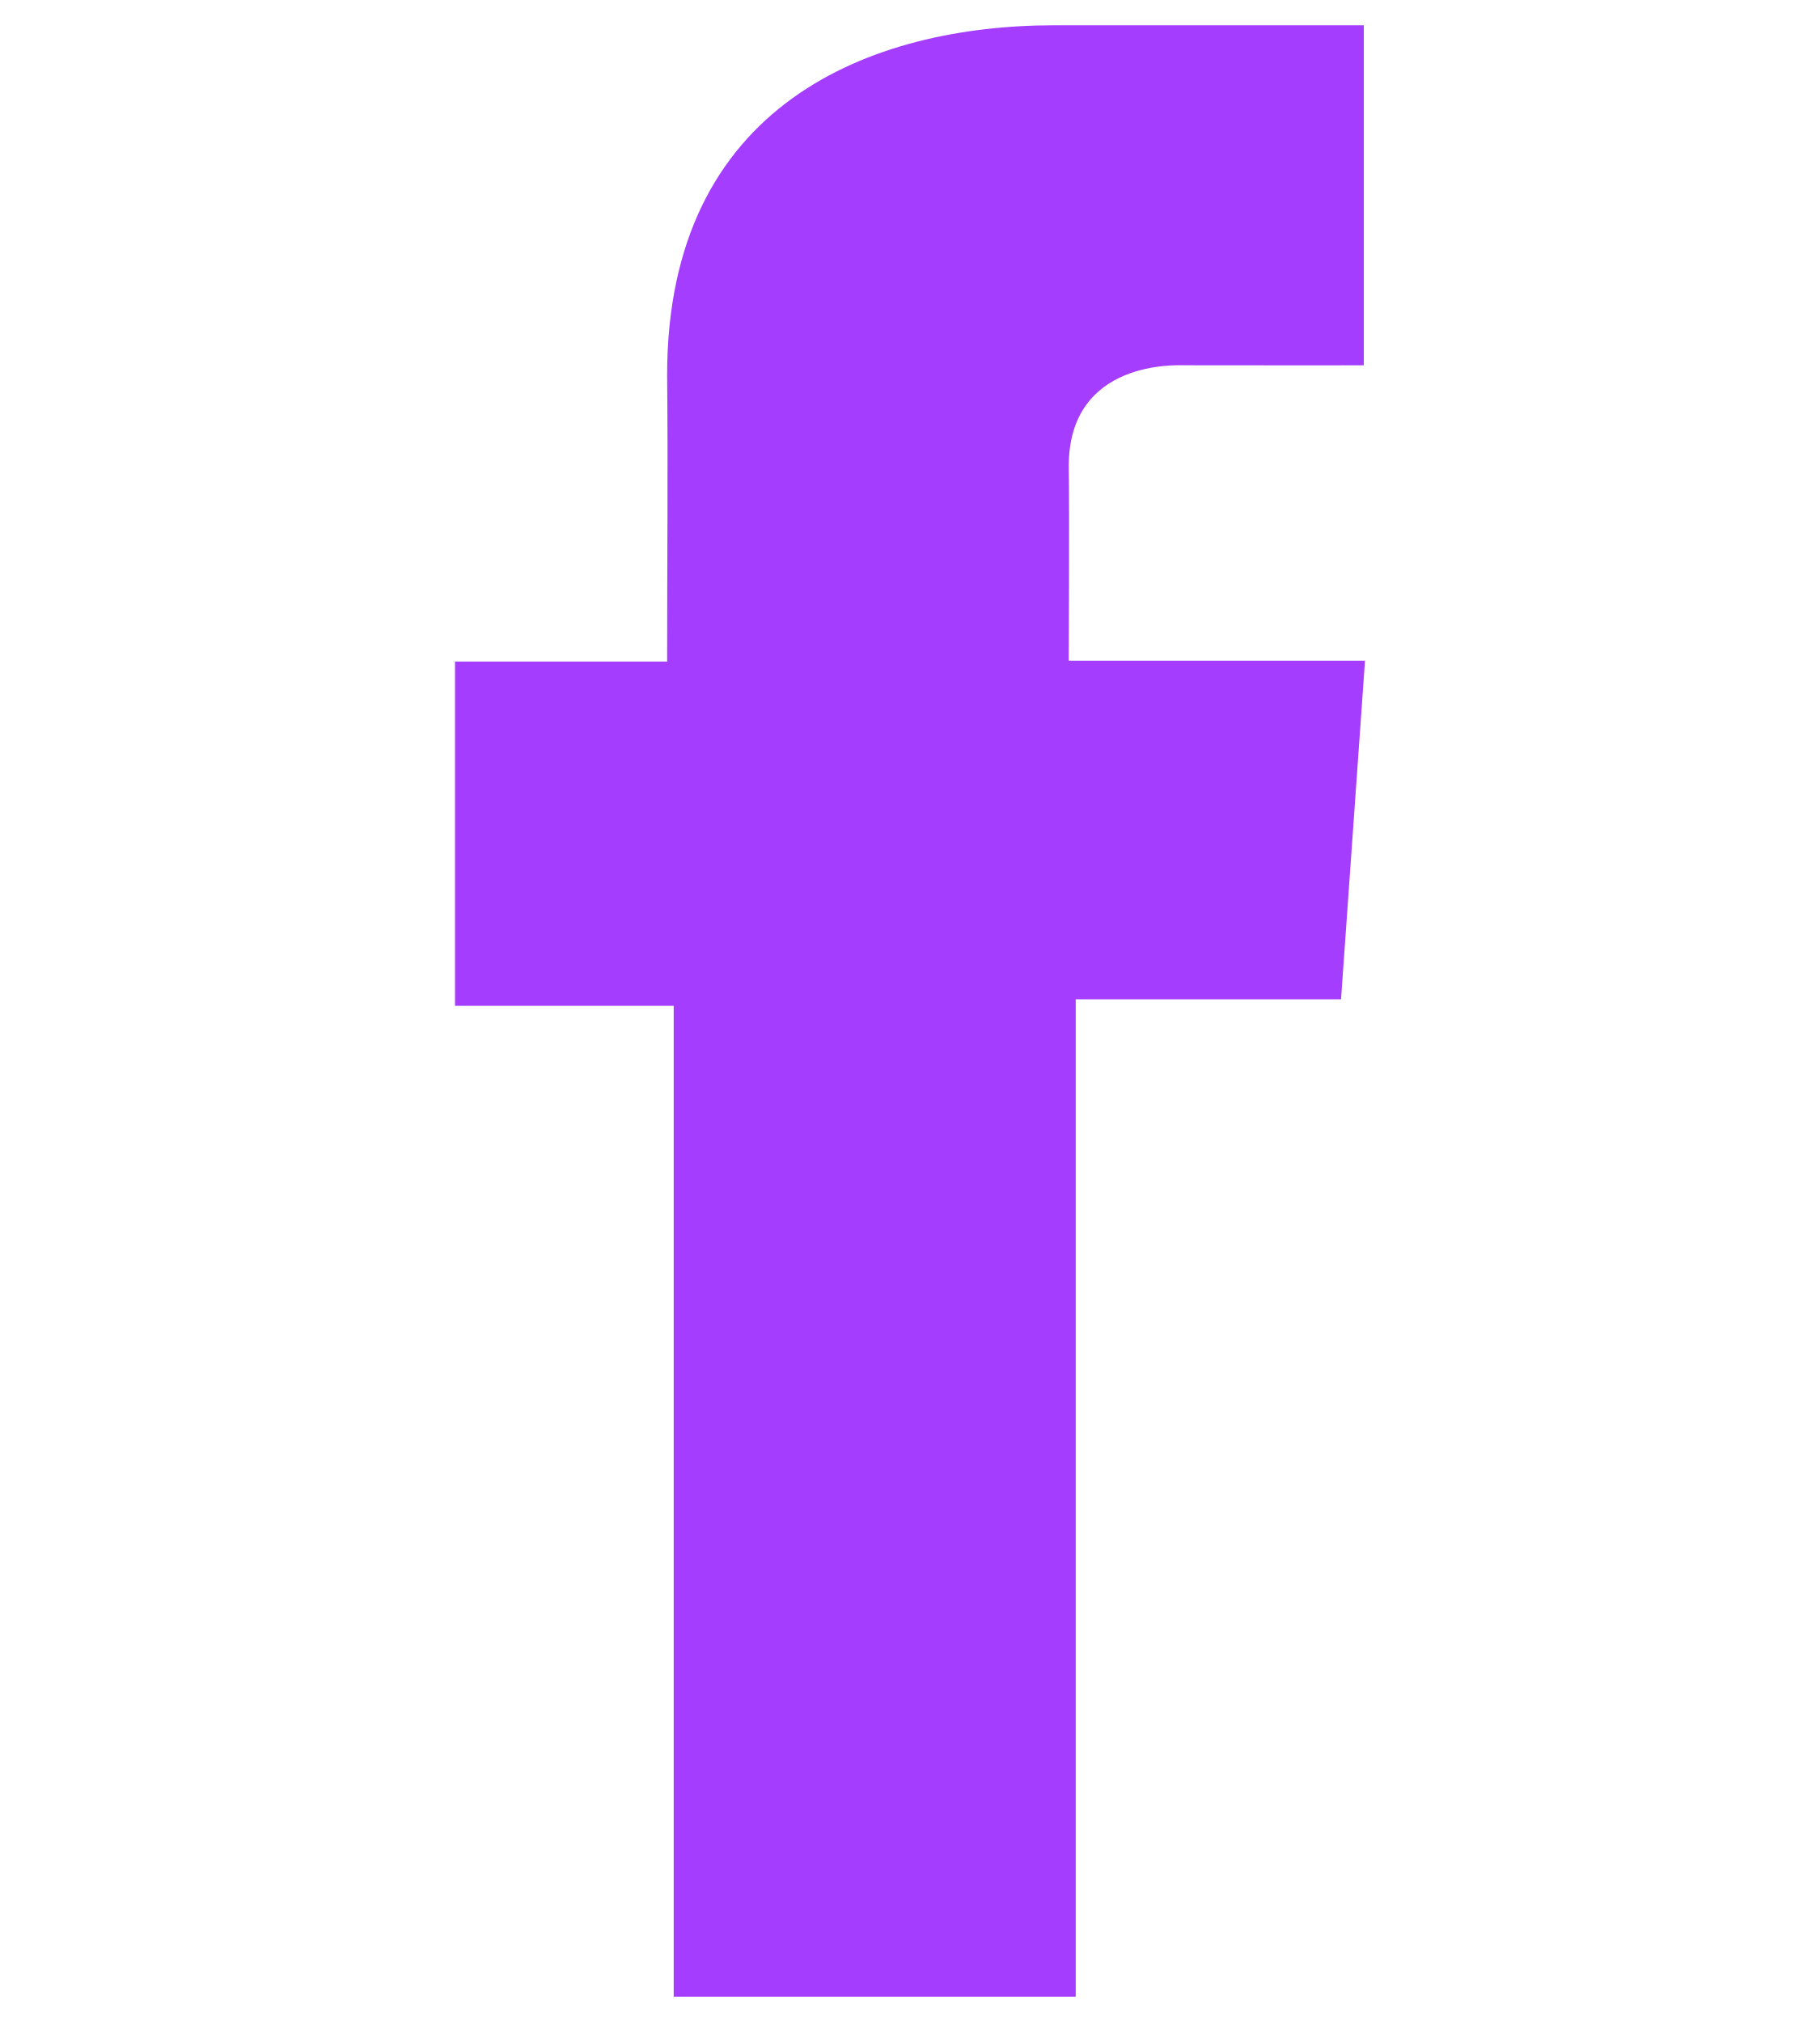
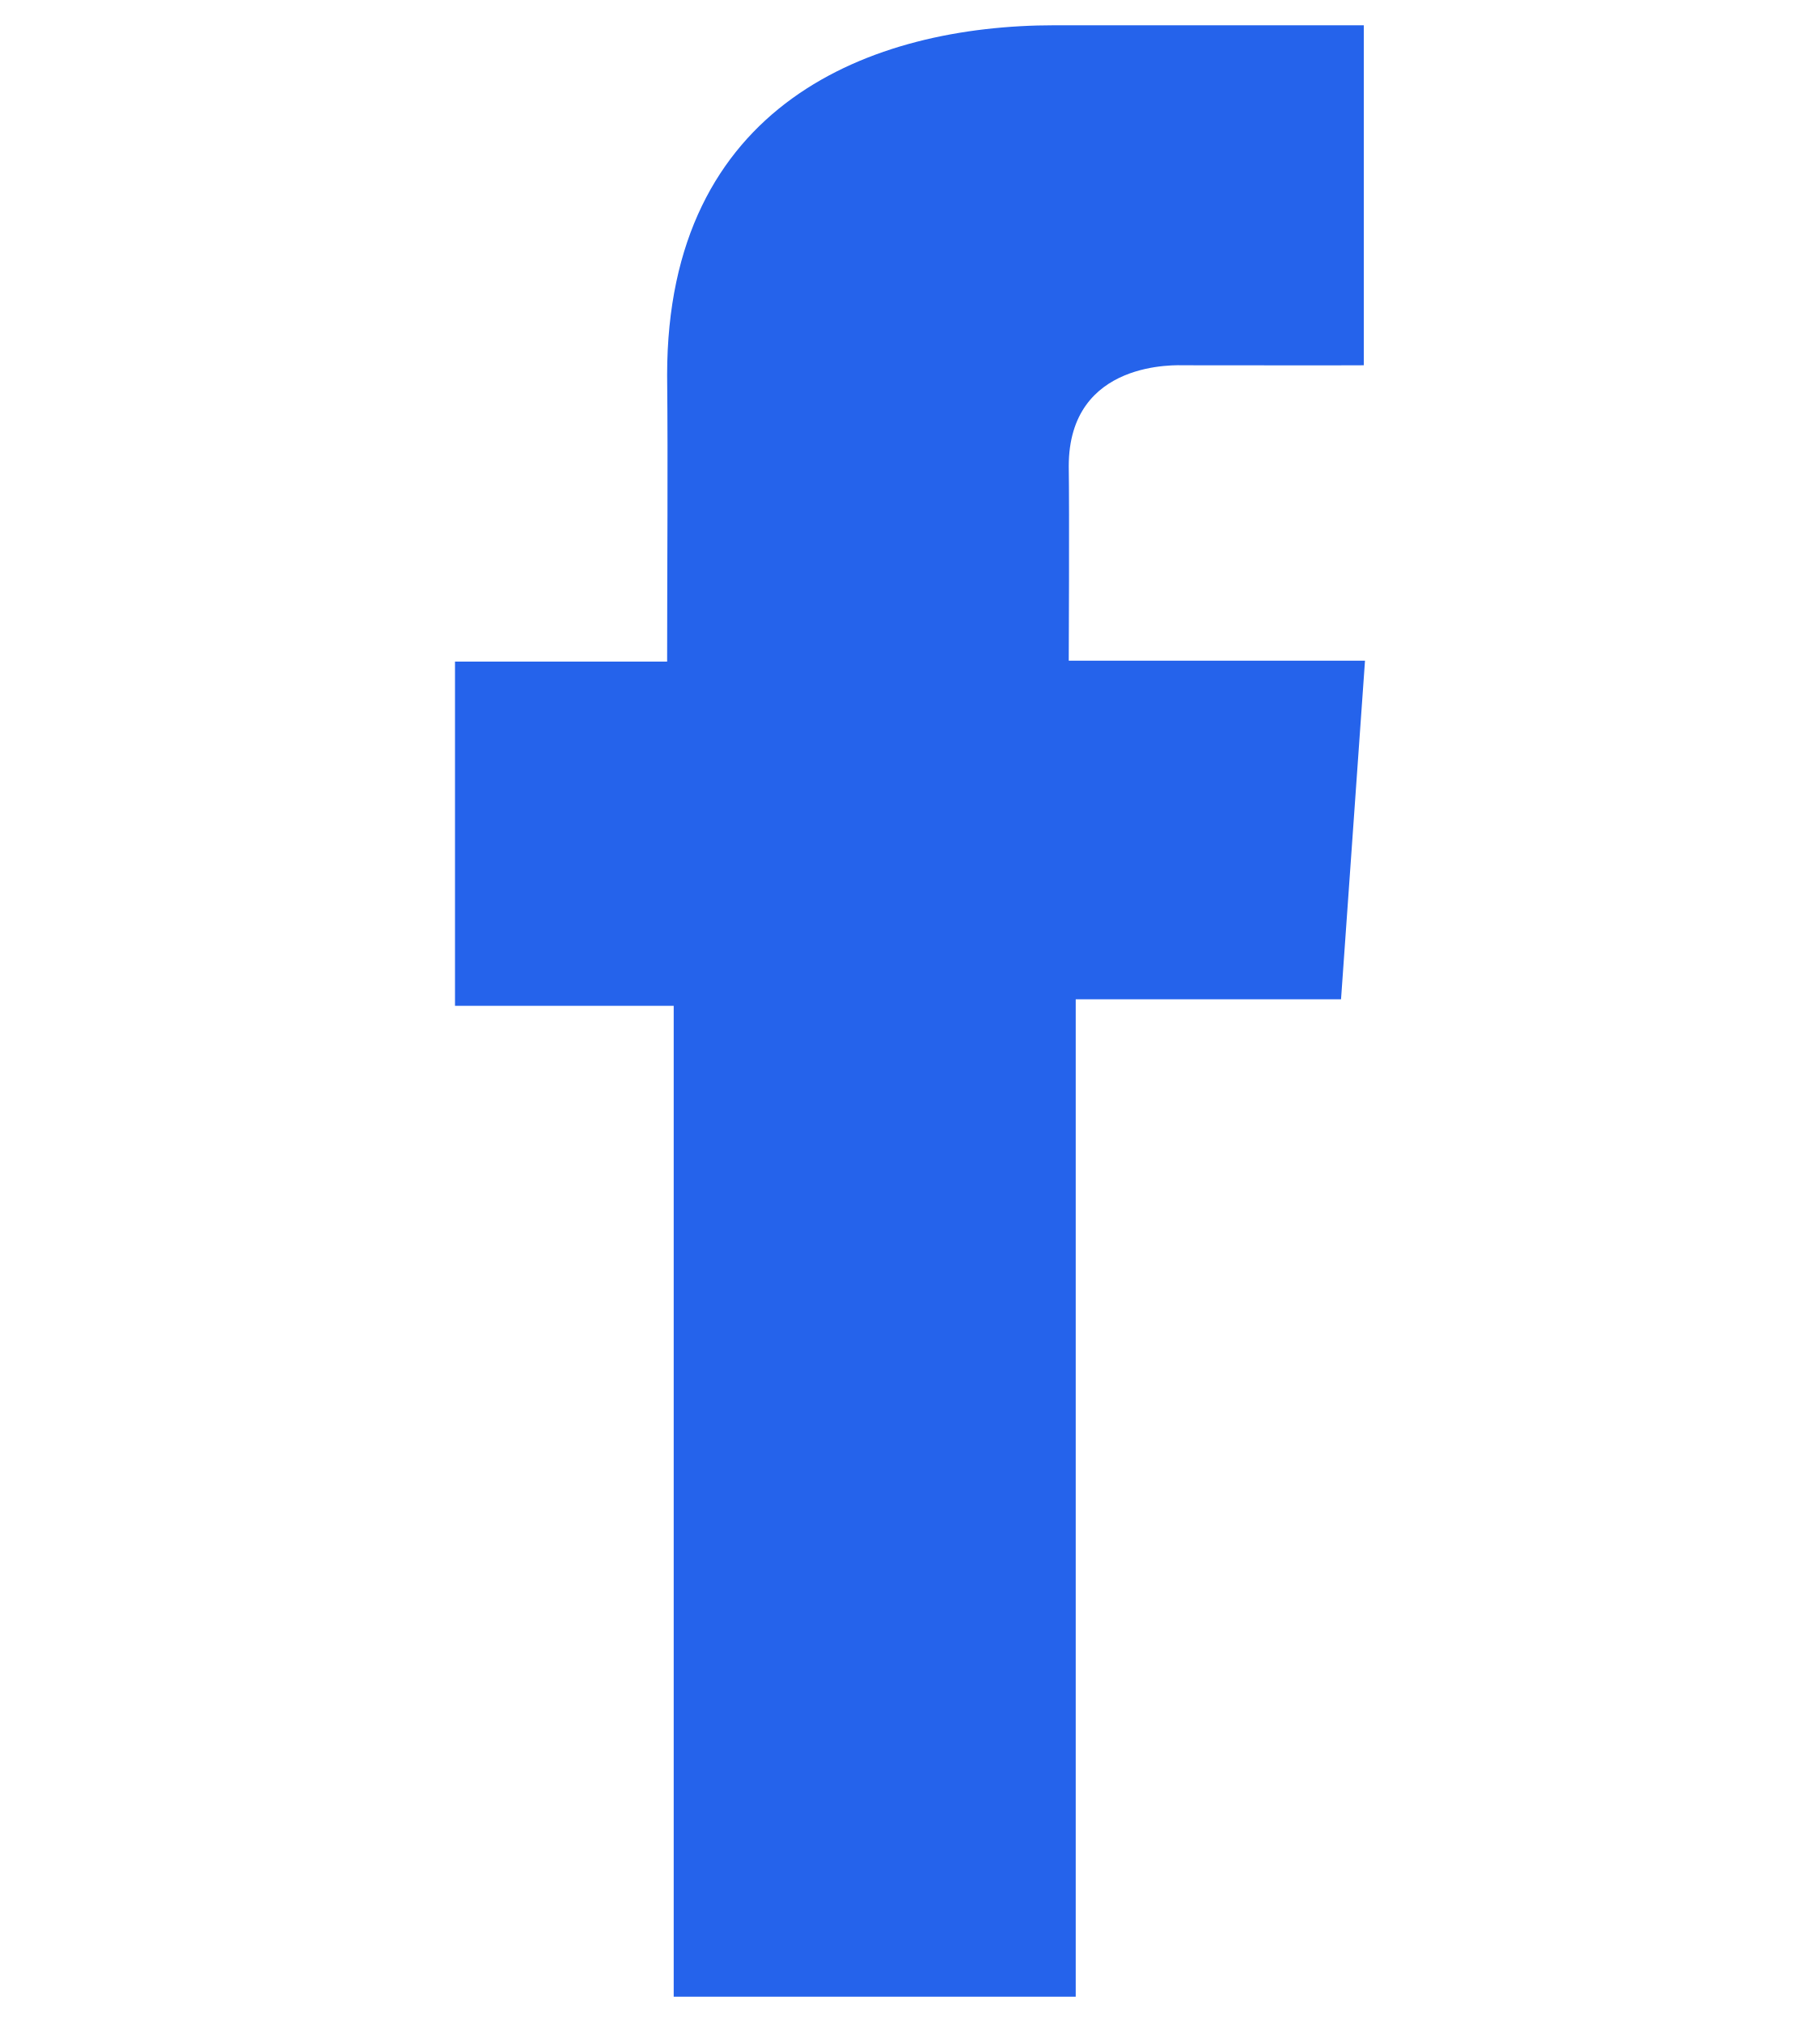
<svg xmlns="http://www.w3.org/2000/svg" width="18" height="20" viewBox="0 0 18 20" fill="none">
-   <path d="M13.487 0.25H10.43C8.616 0.25 6.598 1.028 6.598 3.709C6.607 4.643 6.598 5.537 6.598 6.544H4.5V9.949H6.663V19.75H10.639V9.884H13.263L13.5 6.535H10.57C10.57 6.535 10.577 5.045 10.57 4.612C10.57 3.552 11.651 3.613 11.716 3.613C12.231 3.613 13.231 3.615 13.488 3.613V0.25H13.487Z" fill="#A53DFF" />
+   <path d="M13.487 0.25H10.43C8.616 0.25 6.598 1.028 6.598 3.709C6.607 4.643 6.598 5.537 6.598 6.544H4.5V9.949H6.663V19.75H10.639V9.884H13.263L13.5 6.535H10.57C10.57 6.535 10.577 5.045 10.57 4.612C10.57 3.552 11.651 3.613 11.716 3.613C12.231 3.613 13.231 3.615 13.488 3.613V0.25H13.487Z" fill="#2563eb" />
</svg>
